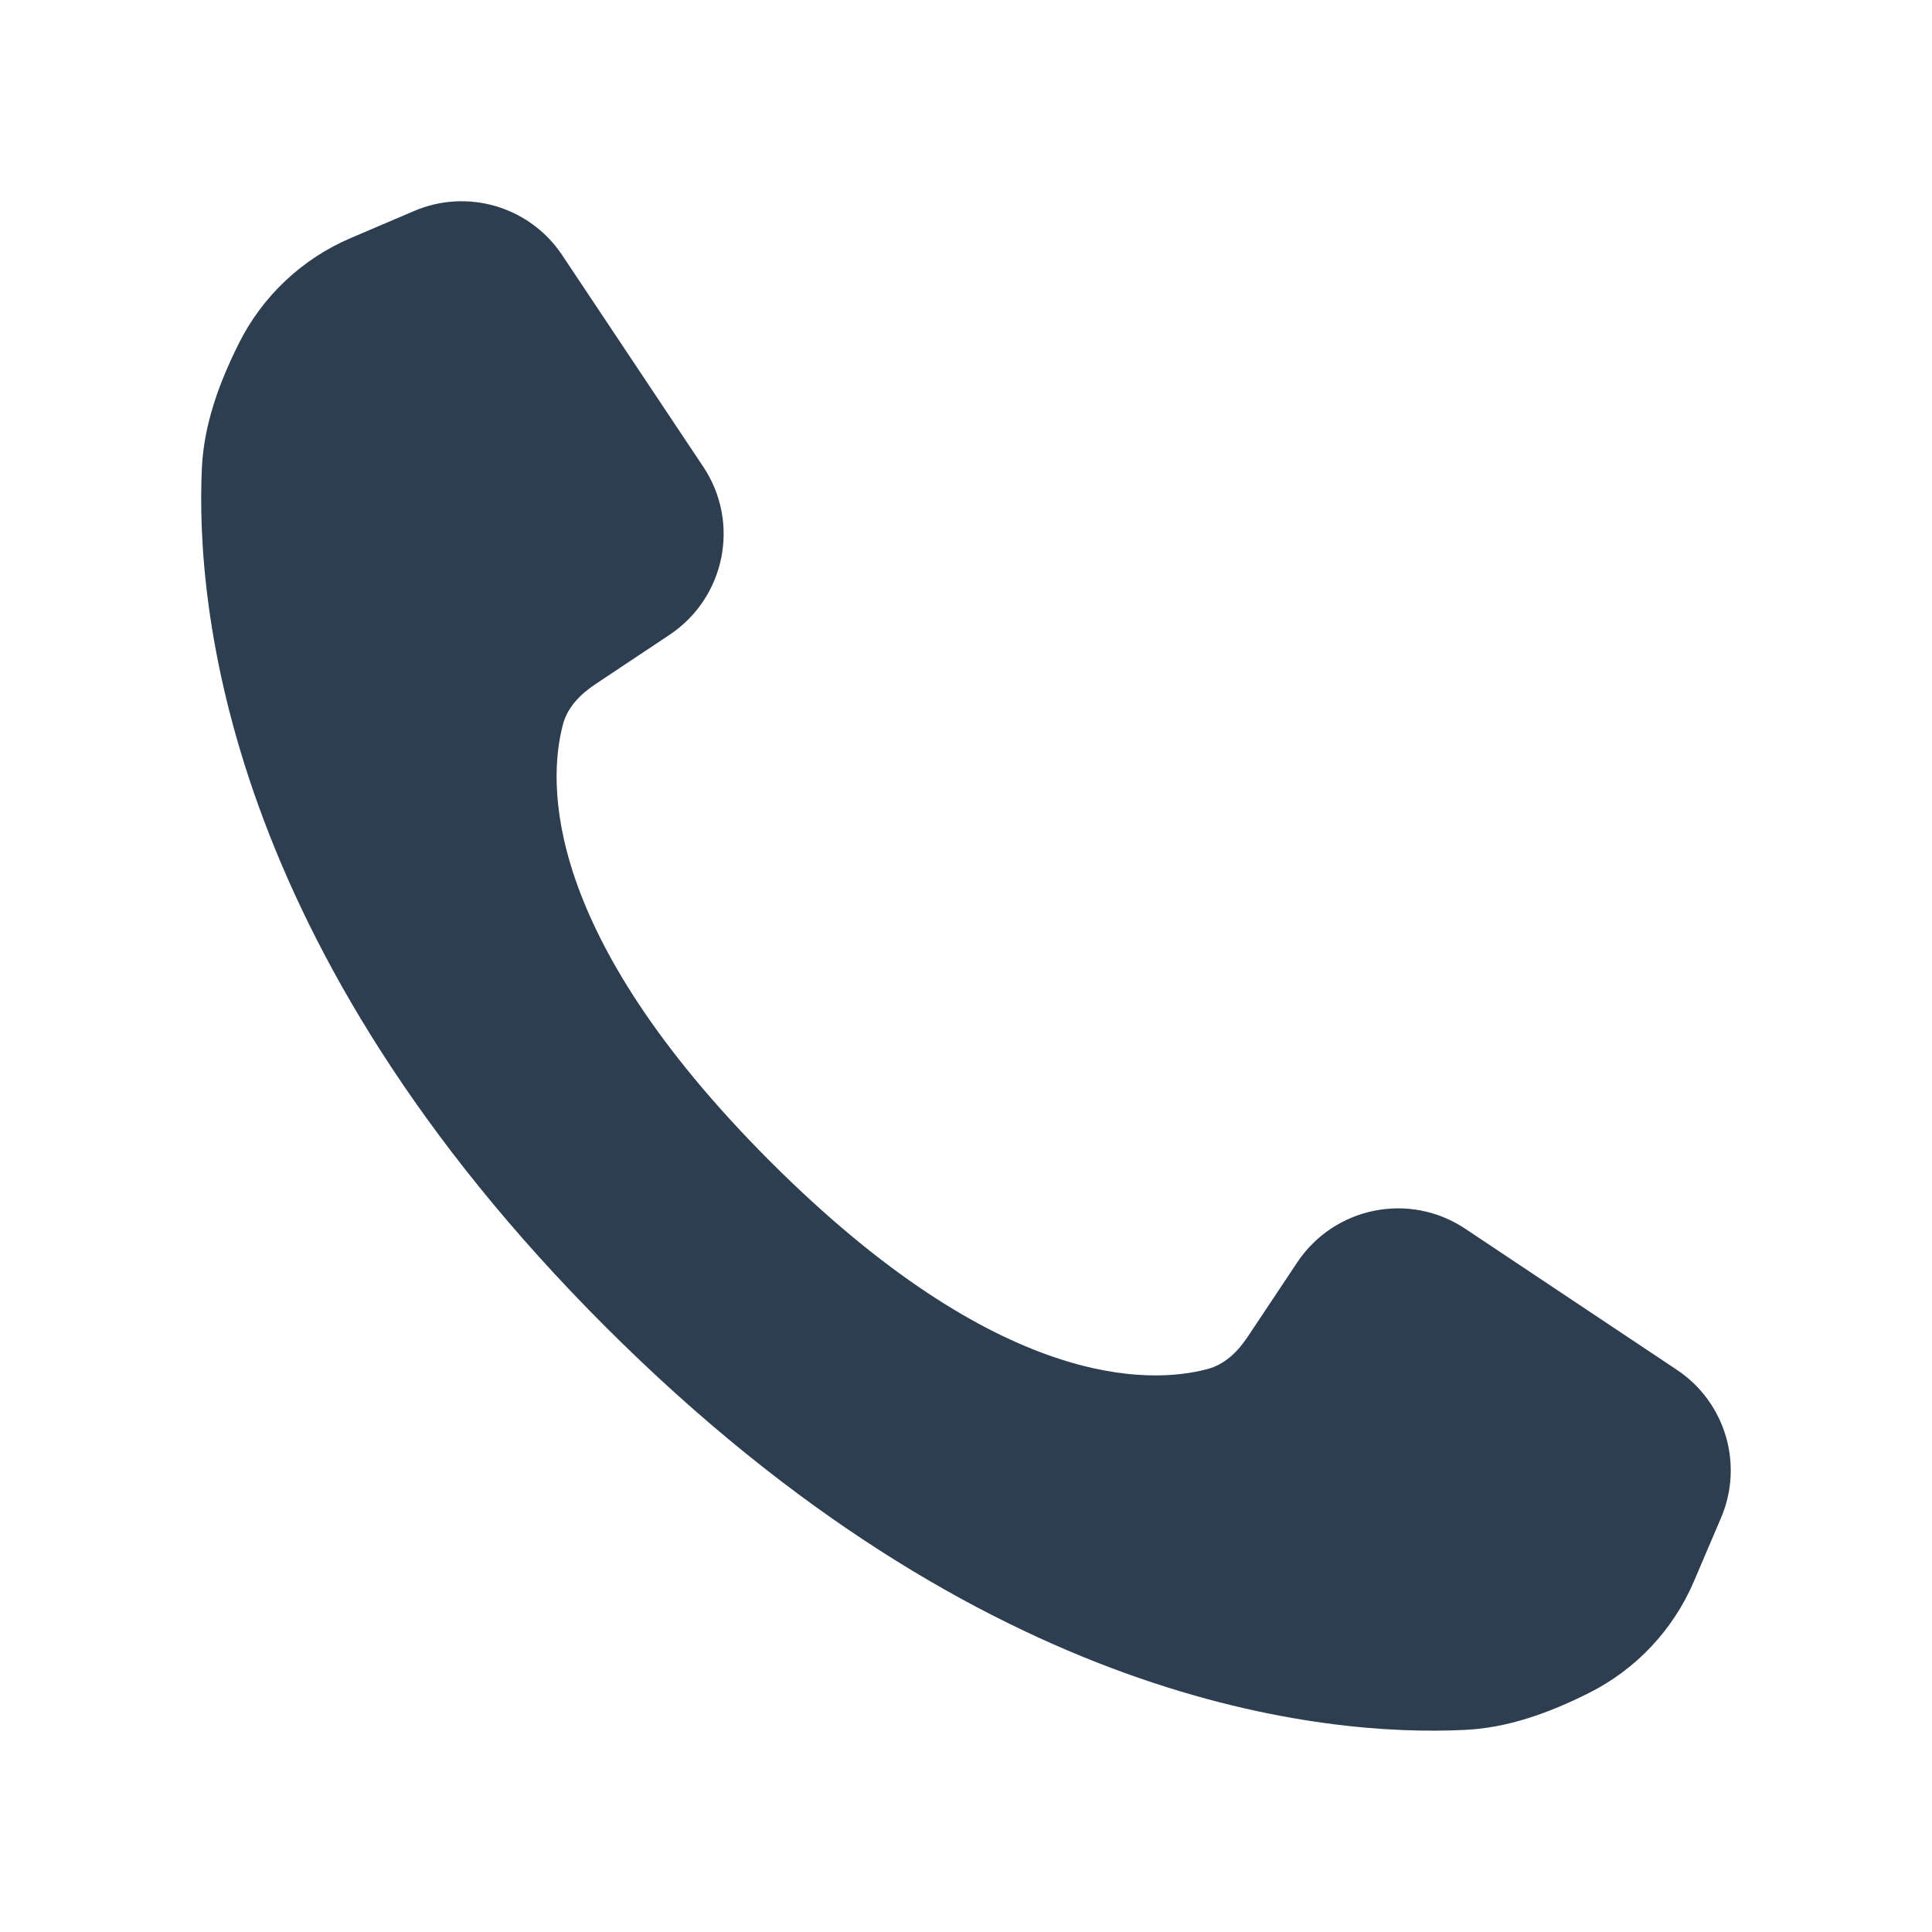
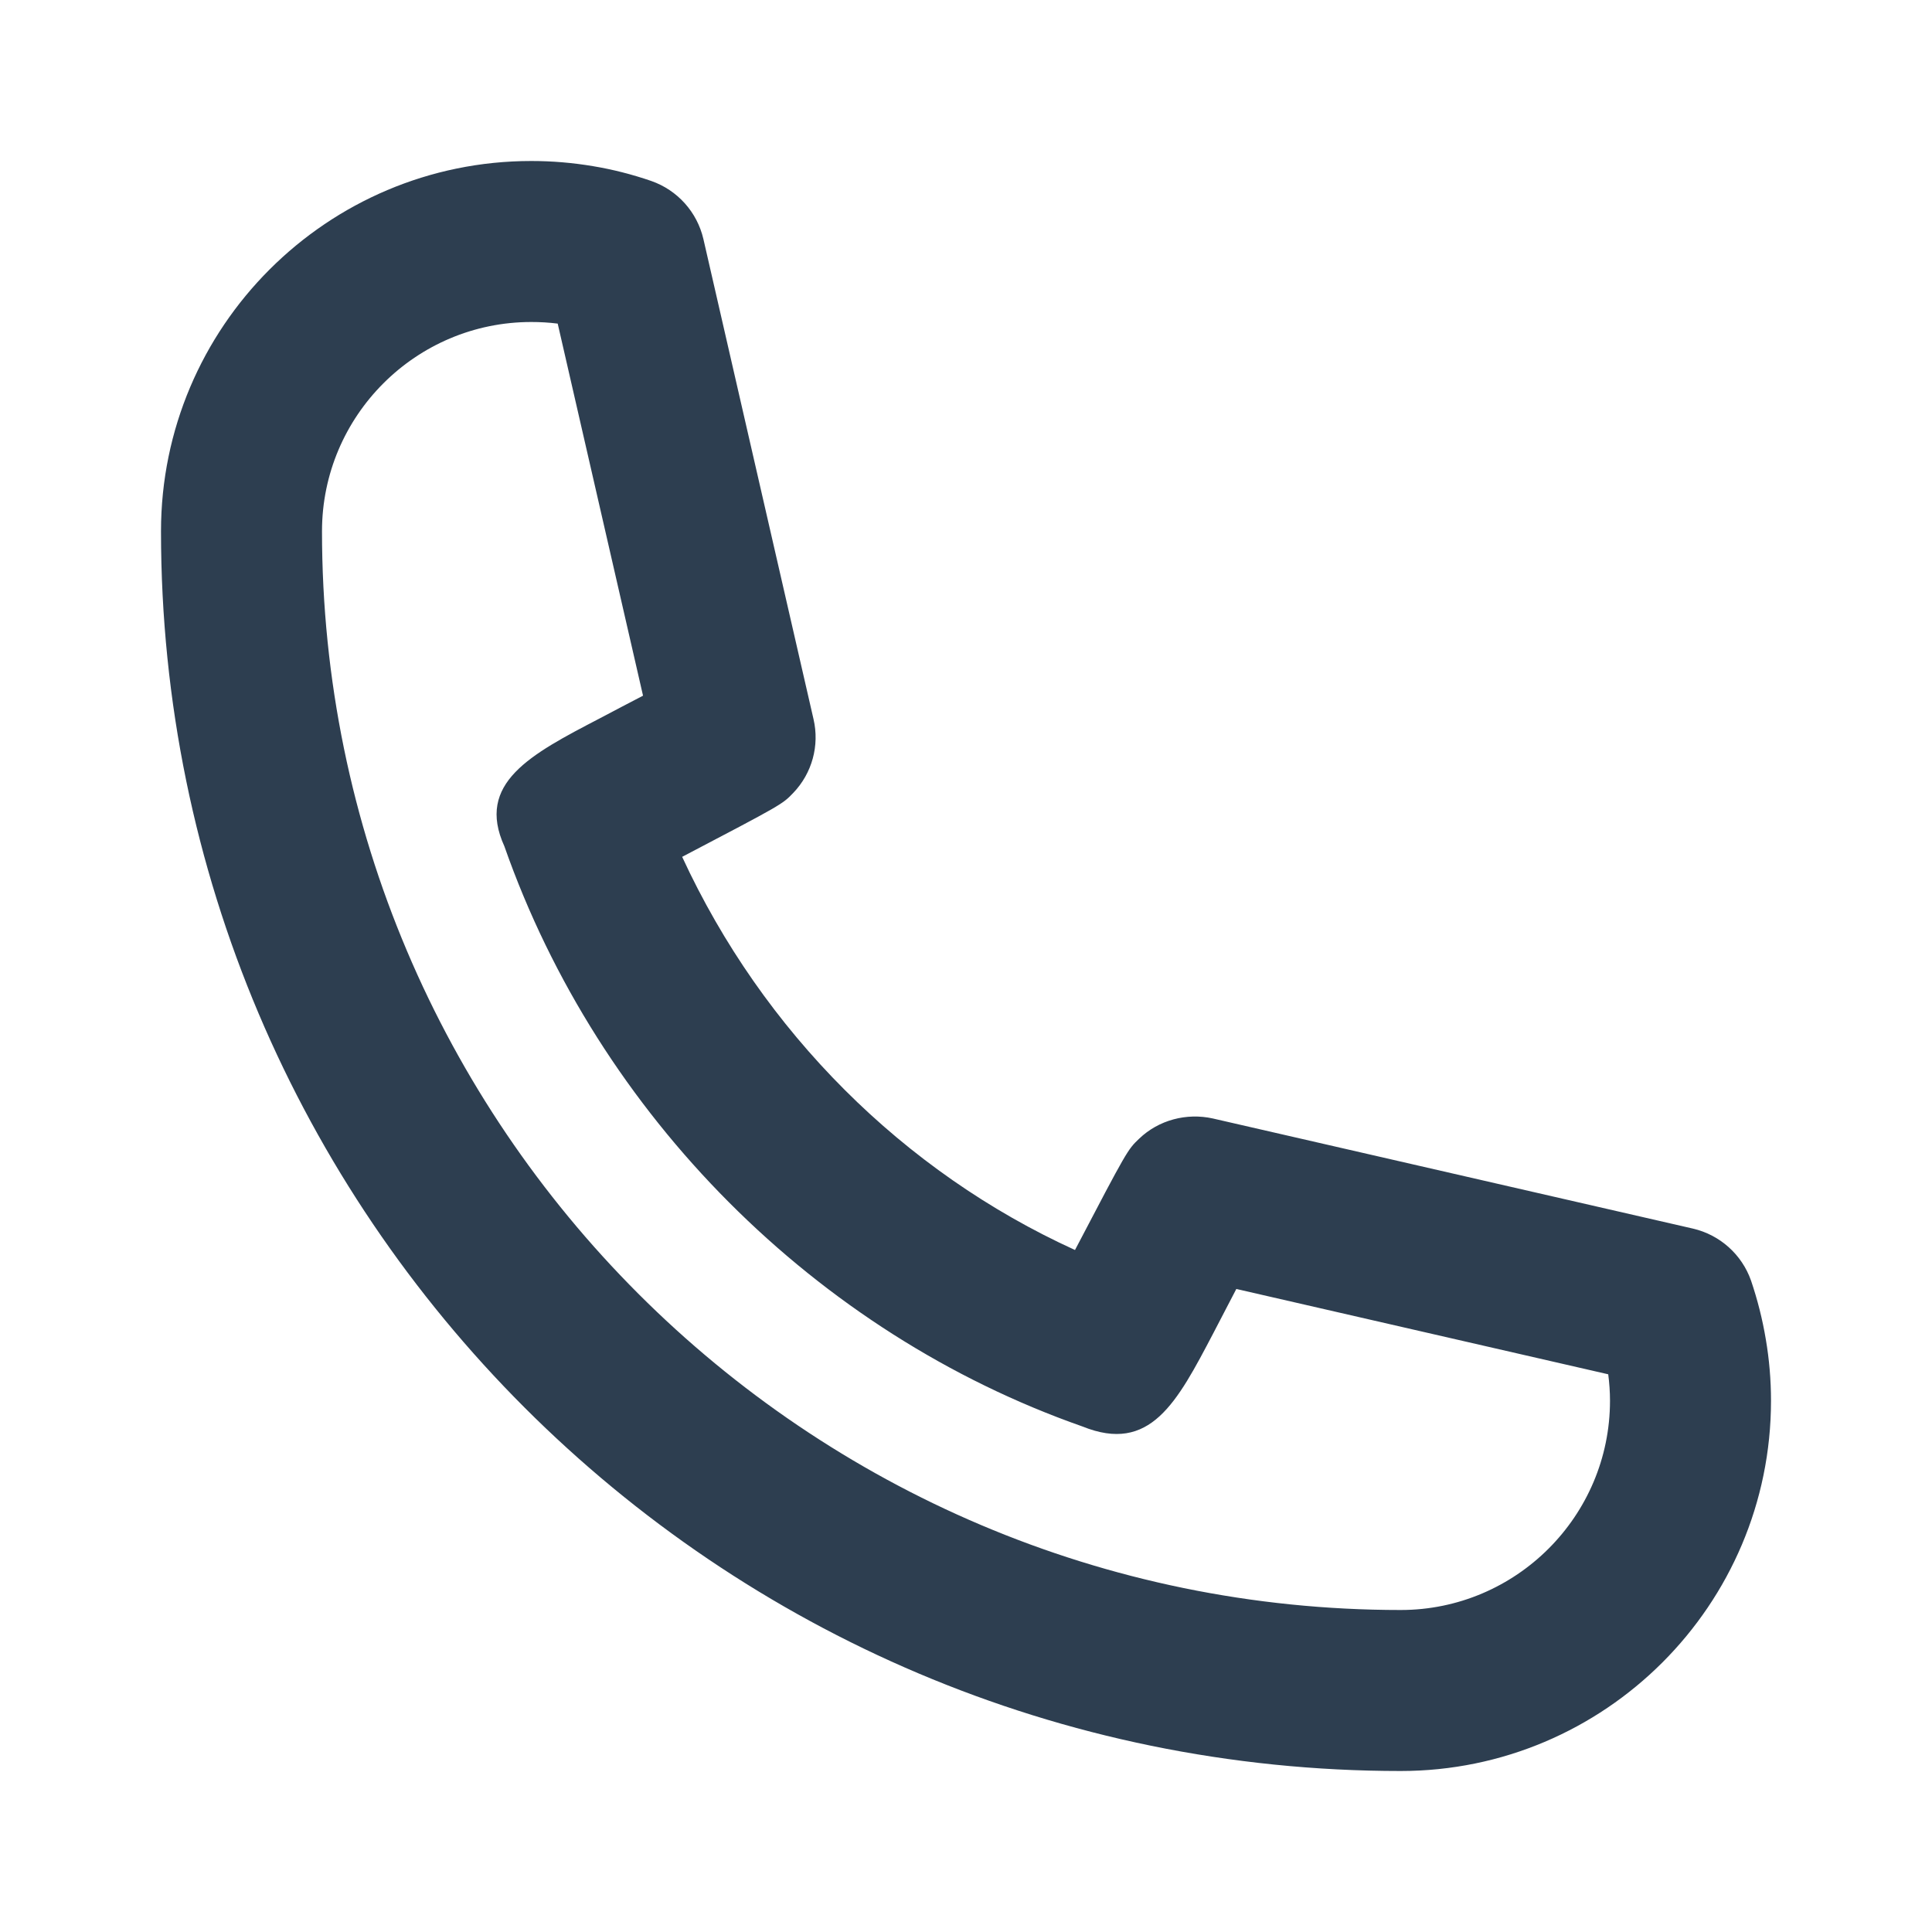
<svg xmlns="http://www.w3.org/2000/svg" width="12" height="12" viewBox="0 0 12 12" fill="none">
-   <path d="M8.058 7.84L7.749 8.304C7.687 8.397 7.606 8.476 7.498 8.504C7.146 8.597 6.21 8.639 4.785 7.215C3.361 5.79 3.403 4.854 3.496 4.502C3.524 4.394 3.603 4.313 3.696 4.251L4.16 3.942C4.505 3.711 4.599 3.245 4.368 2.899L3.492 1.585C3.291 1.283 2.904 1.168 2.571 1.311L2.175 1.48C1.875 1.609 1.63 1.84 1.484 2.132C1.362 2.376 1.267 2.633 1.254 2.906C1.214 3.765 1.402 5.882 3.76 8.24C6.118 10.598 8.235 10.786 9.094 10.745C9.367 10.733 9.624 10.638 9.868 10.516C10.16 10.37 10.391 10.125 10.52 9.825L10.689 9.429C10.832 9.096 10.717 8.709 10.415 8.508L9.101 7.632C8.755 7.401 8.289 7.495 8.058 7.84Z" fill="#2D3E50" />
+   <path fill-rule="evenodd" clip-rule="evenodd" d="M3.3 2C2.583 2 2 2.583 2 3.3C2 6.994 5.005 10 8.7 10C9.416 10 10 9.417 10 8.7C10 8.645 9.996 8.59 9.989 8.536L7.679 8.006C7.633 8.094 7.583 8.19 7.537 8.279C7.309 8.714 7.144 9.03 6.723 8.86C5.07 8.28 3.72 6.93 3.133 5.257C2.954 4.864 3.295 4.686 3.725 4.462C3.813 4.415 3.908 4.366 3.994 4.321L3.464 2.01C3.409 2.003 3.354 2 3.3 2ZM8.7 11C4.454 11 1 7.546 1 3.3C1 2.031 2.031 1 3.3 1C3.43 1 3.558 1.011 3.683 1.032C3.804 1.052 3.926 1.083 4.045 1.124C4.208 1.181 4.33 1.317 4.369 1.485L5.053 4.467C5.091 4.631 5.044 4.803 4.927 4.925C4.859 4.996 4.857 4.997 4.237 5.322C4.739 6.409 5.612 7.279 6.677 7.764C7.002 7.143 7.004 7.141 7.075 7.073C7.197 6.956 7.37 6.911 7.533 6.947L10.515 7.631C10.683 7.67 10.819 7.792 10.876 7.954C10.916 8.072 10.947 8.194 10.968 8.32C10.989 8.443 11 8.571 11 8.7C11 9.969 9.968 11 8.7 11Z" fill="#2D3E50" />
</svg>
